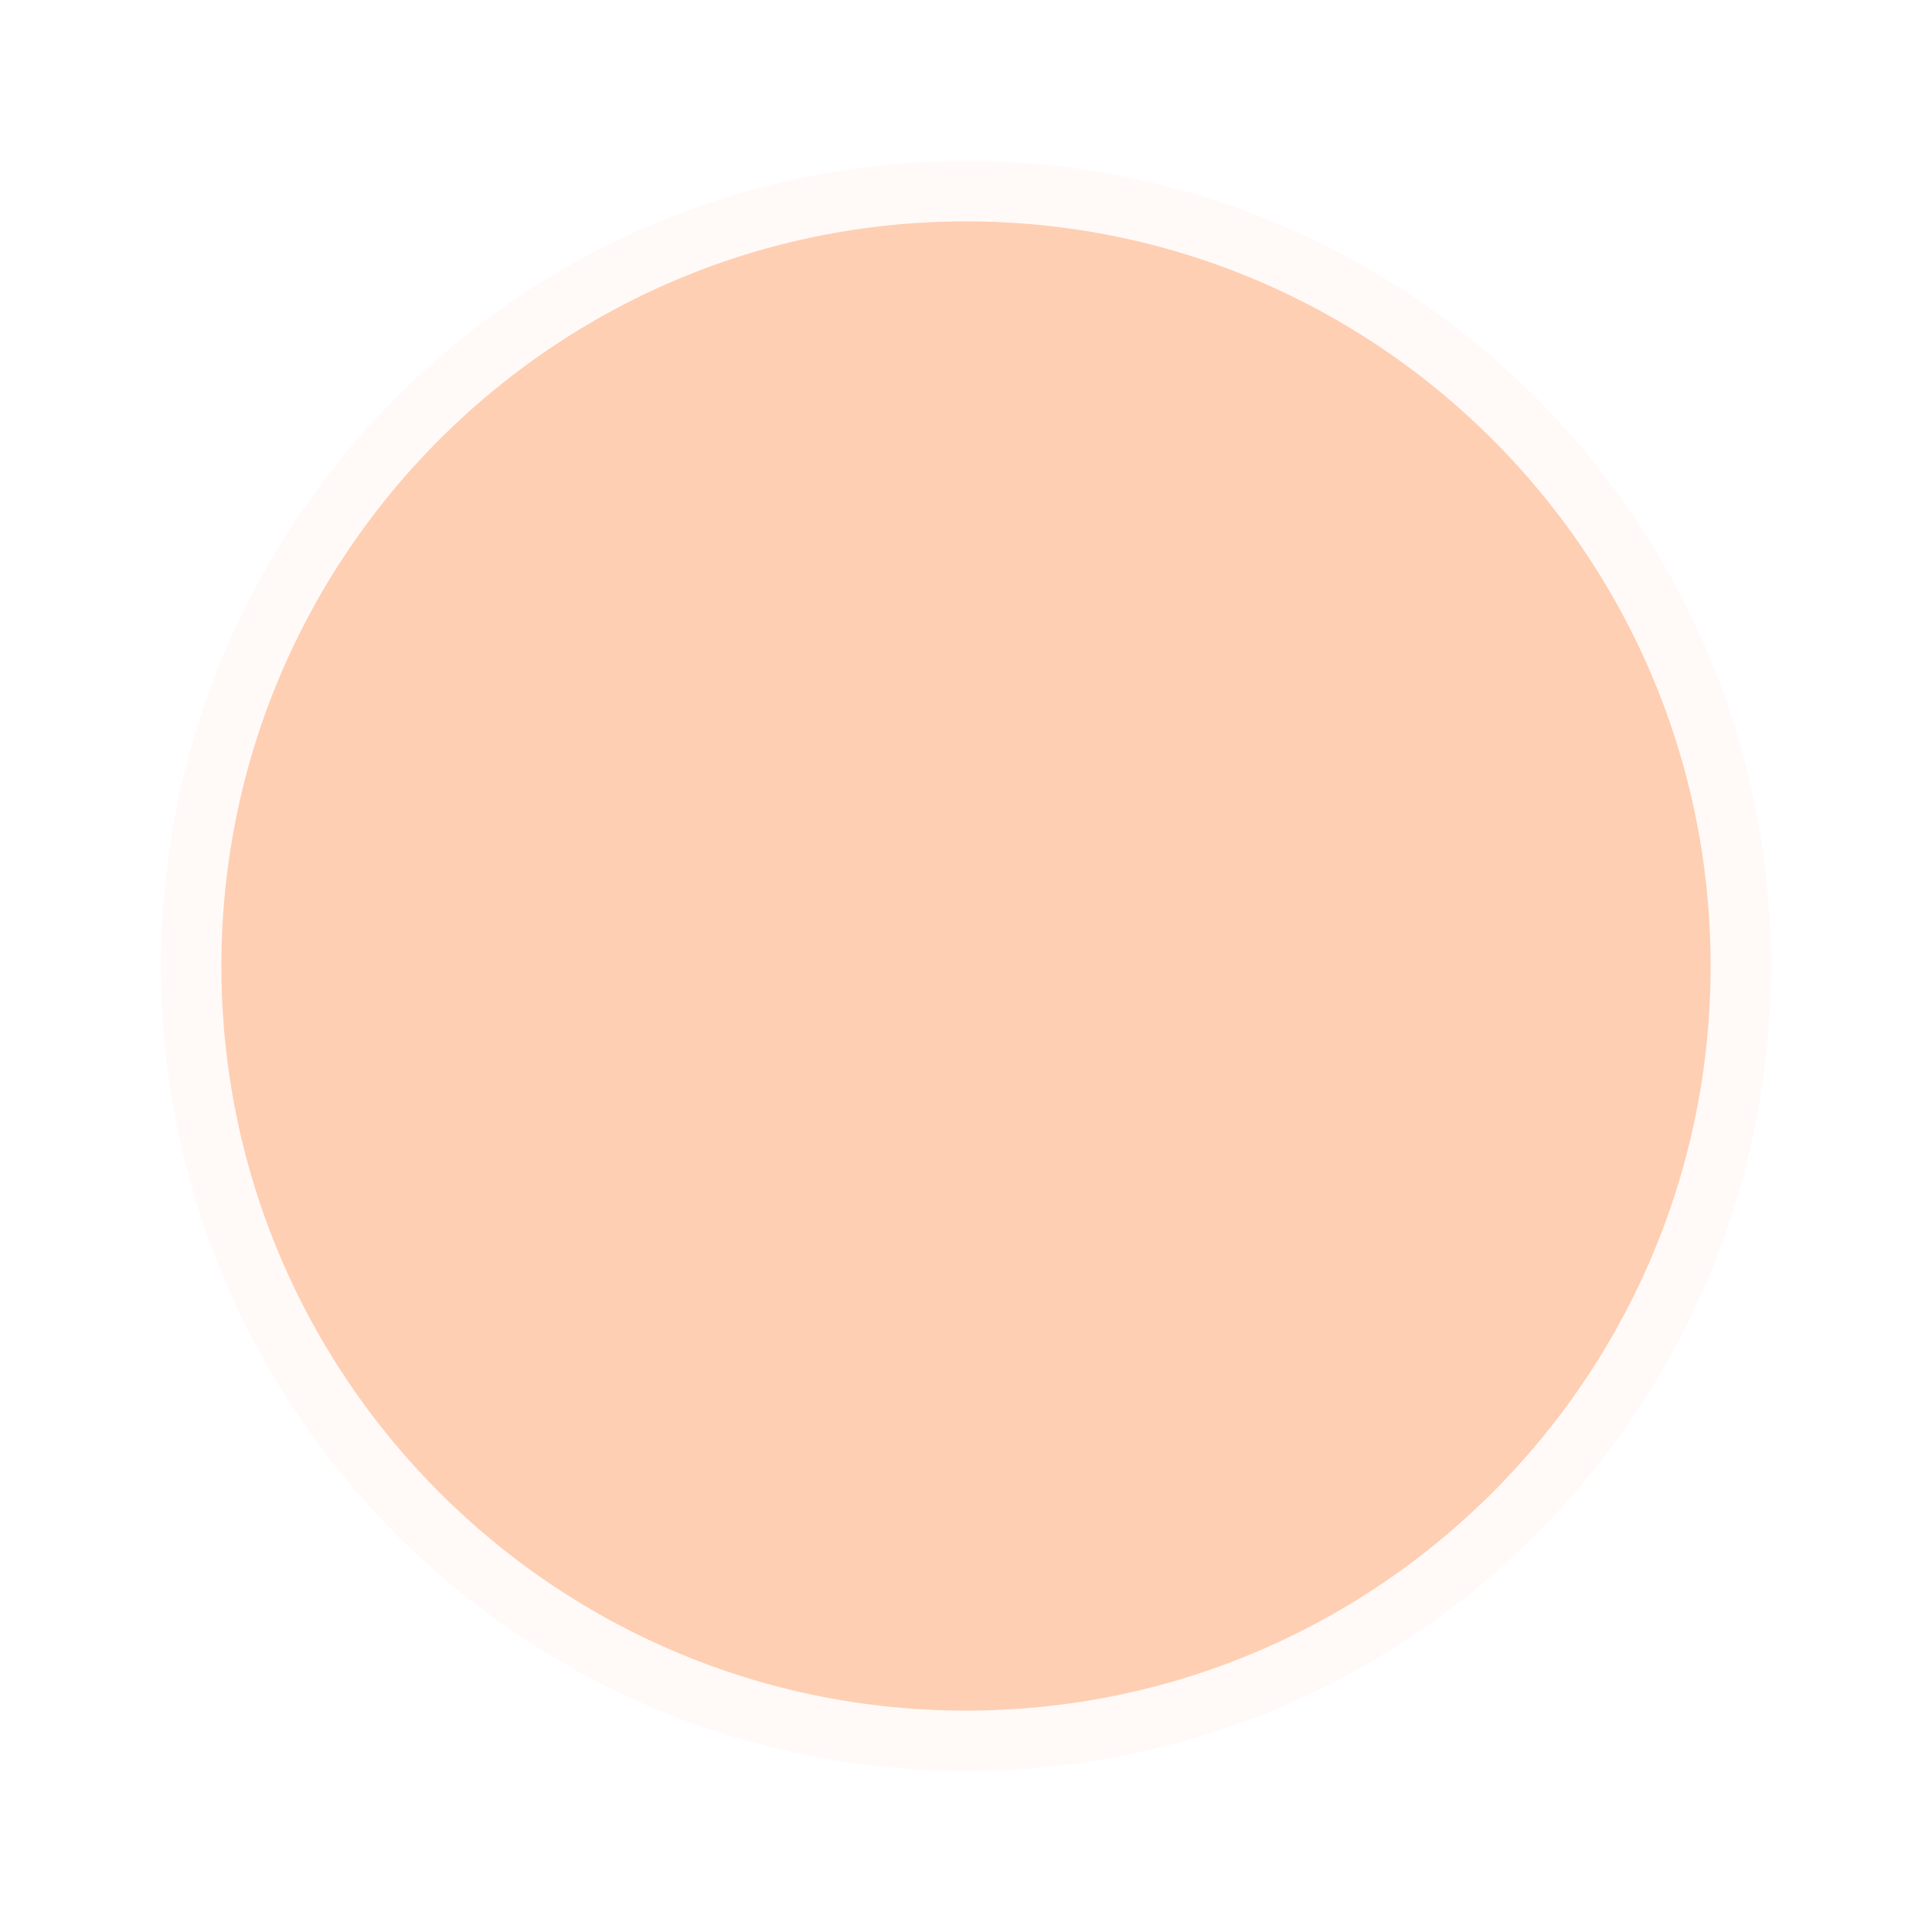
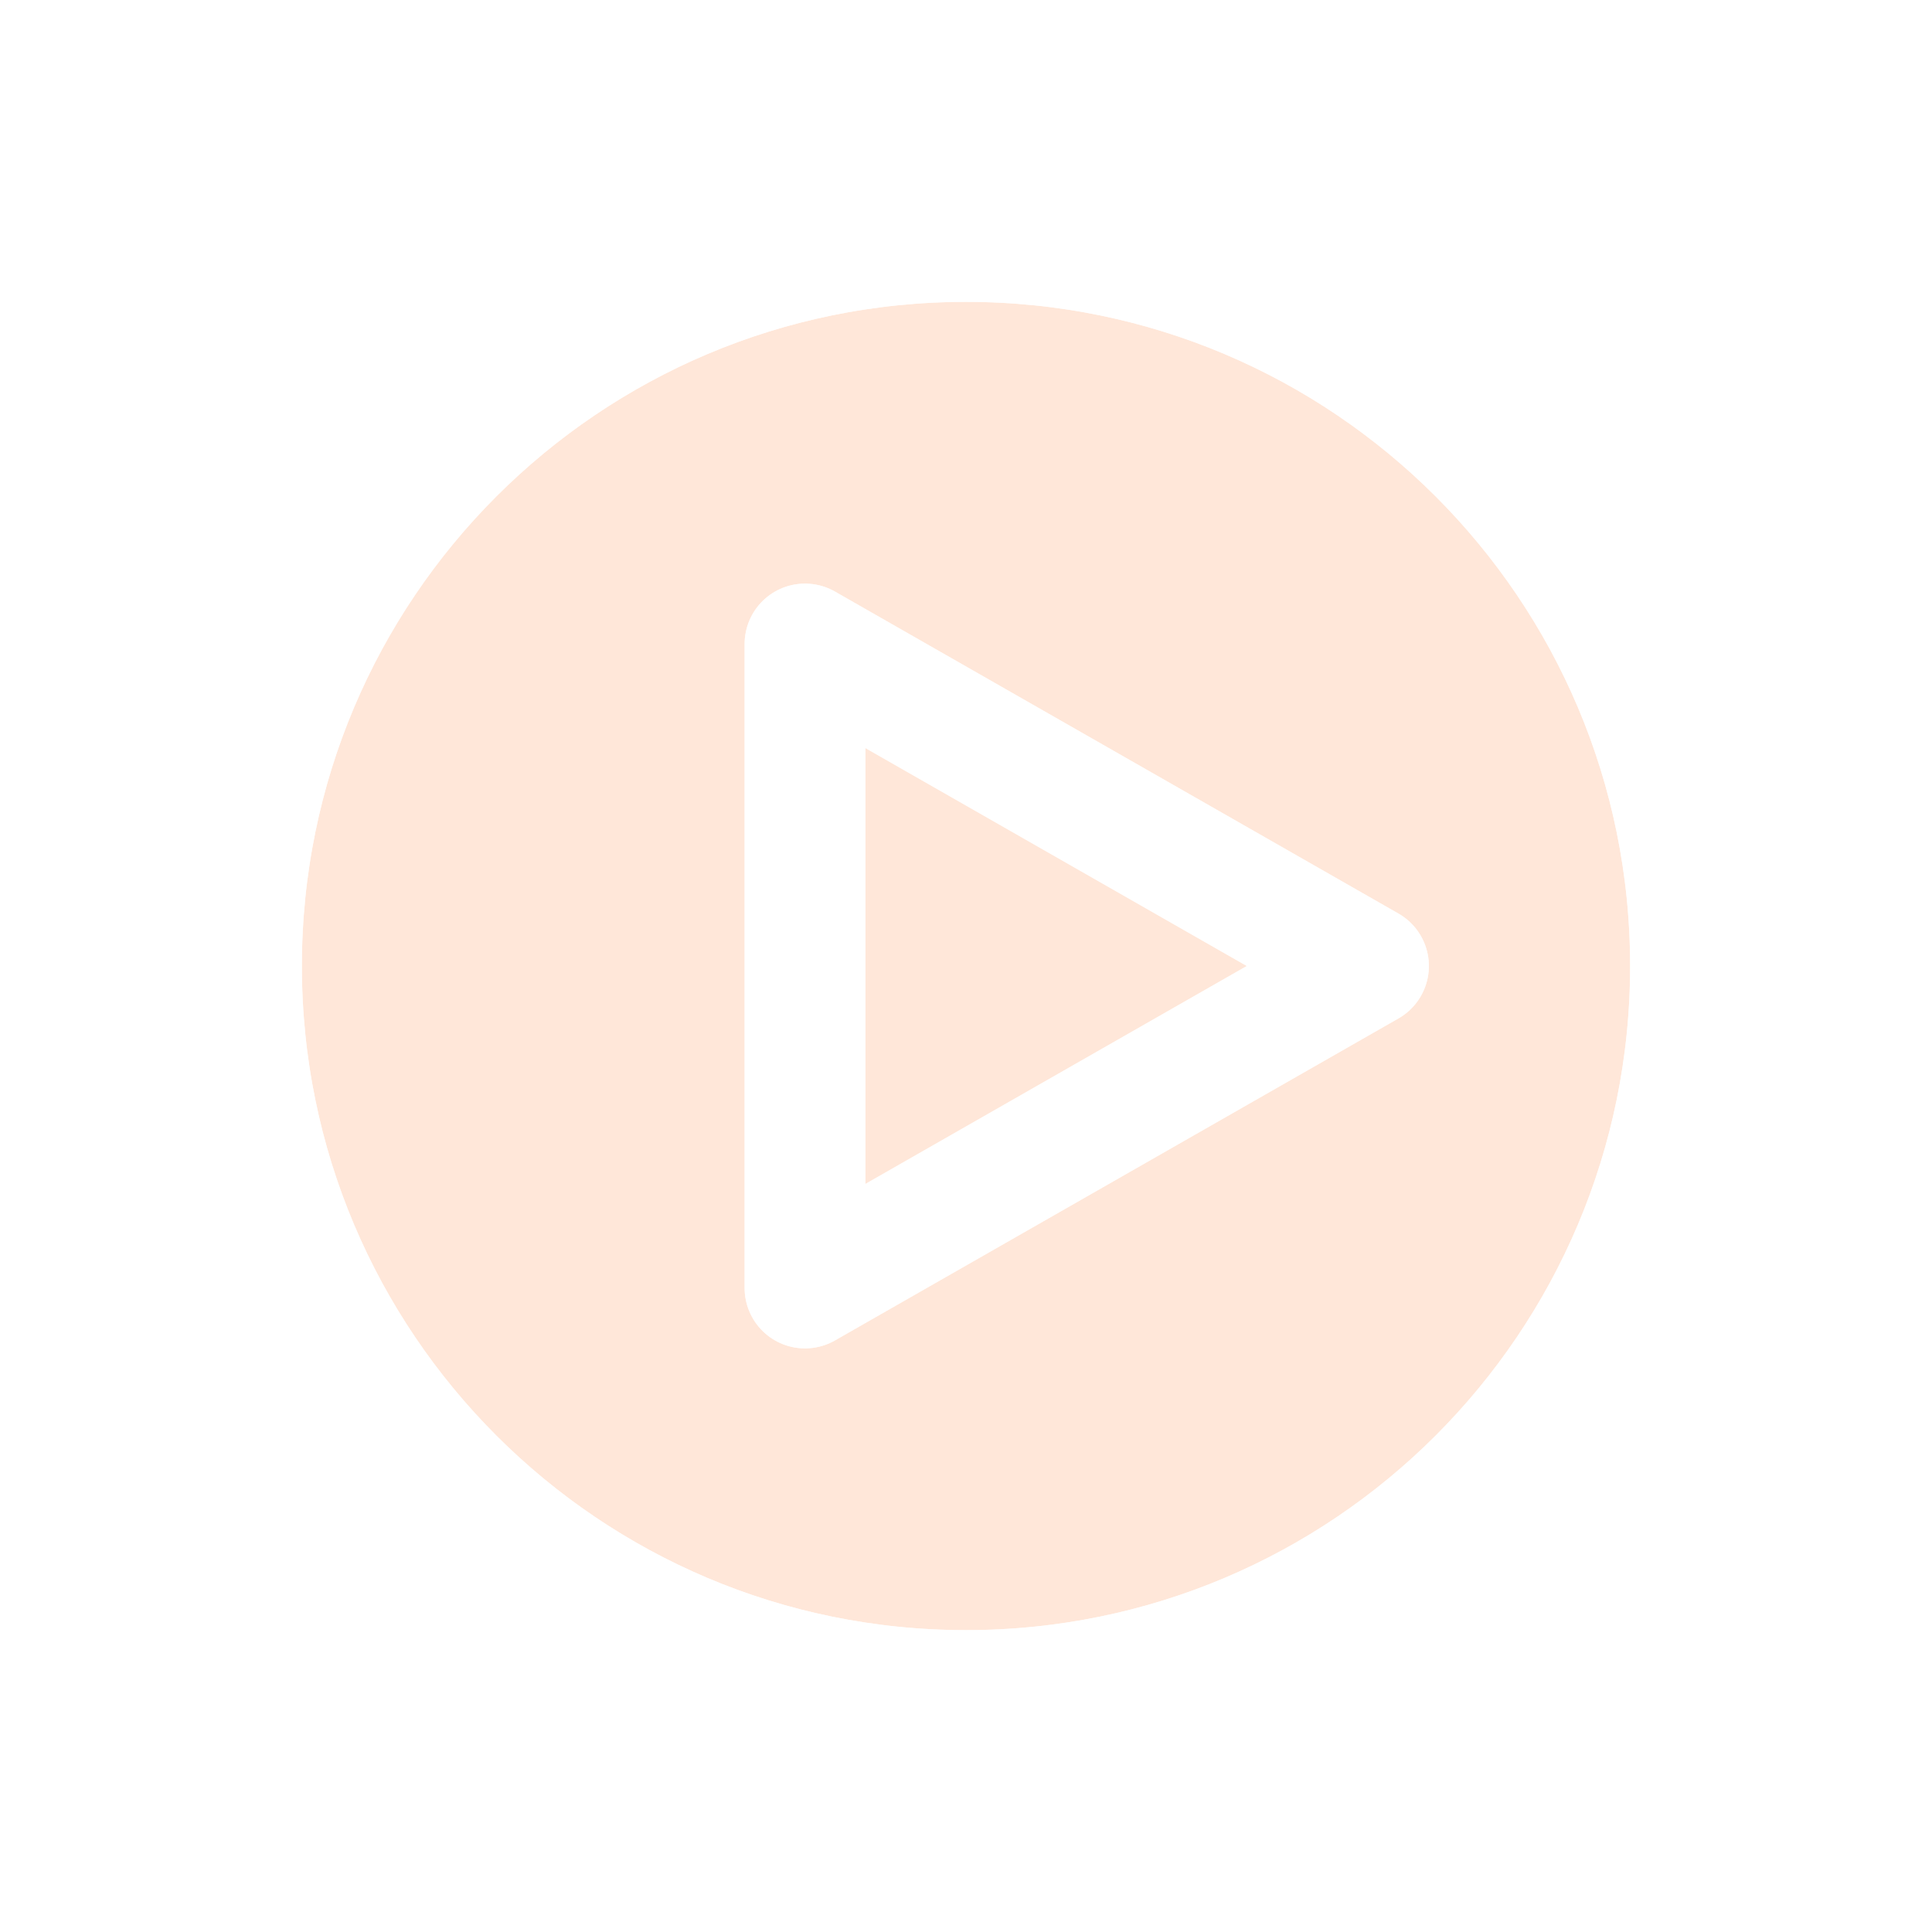
<svg xmlns="http://www.w3.org/2000/svg" viewBox="0 0 24 24" fill="none" stroke="#FFFFFFE6" stroke-width="1.5" stroke-linecap="round" stroke-linejoin="round">
-   <circle cx="12" cy="12" r="10" fill="#FF5E00" opacity="0.3" />
+   <g fill="#FF5E00" opacity="0.15">
+     <circle cx="12" cy="12" r="9" />
+     <polygon points="10,8 10,16 17,12" />
+   </g>
+   <circle cx="12" cy="12" r="9" />
+   <polygon points="10,8 10,16 17,12" />
</svg>
